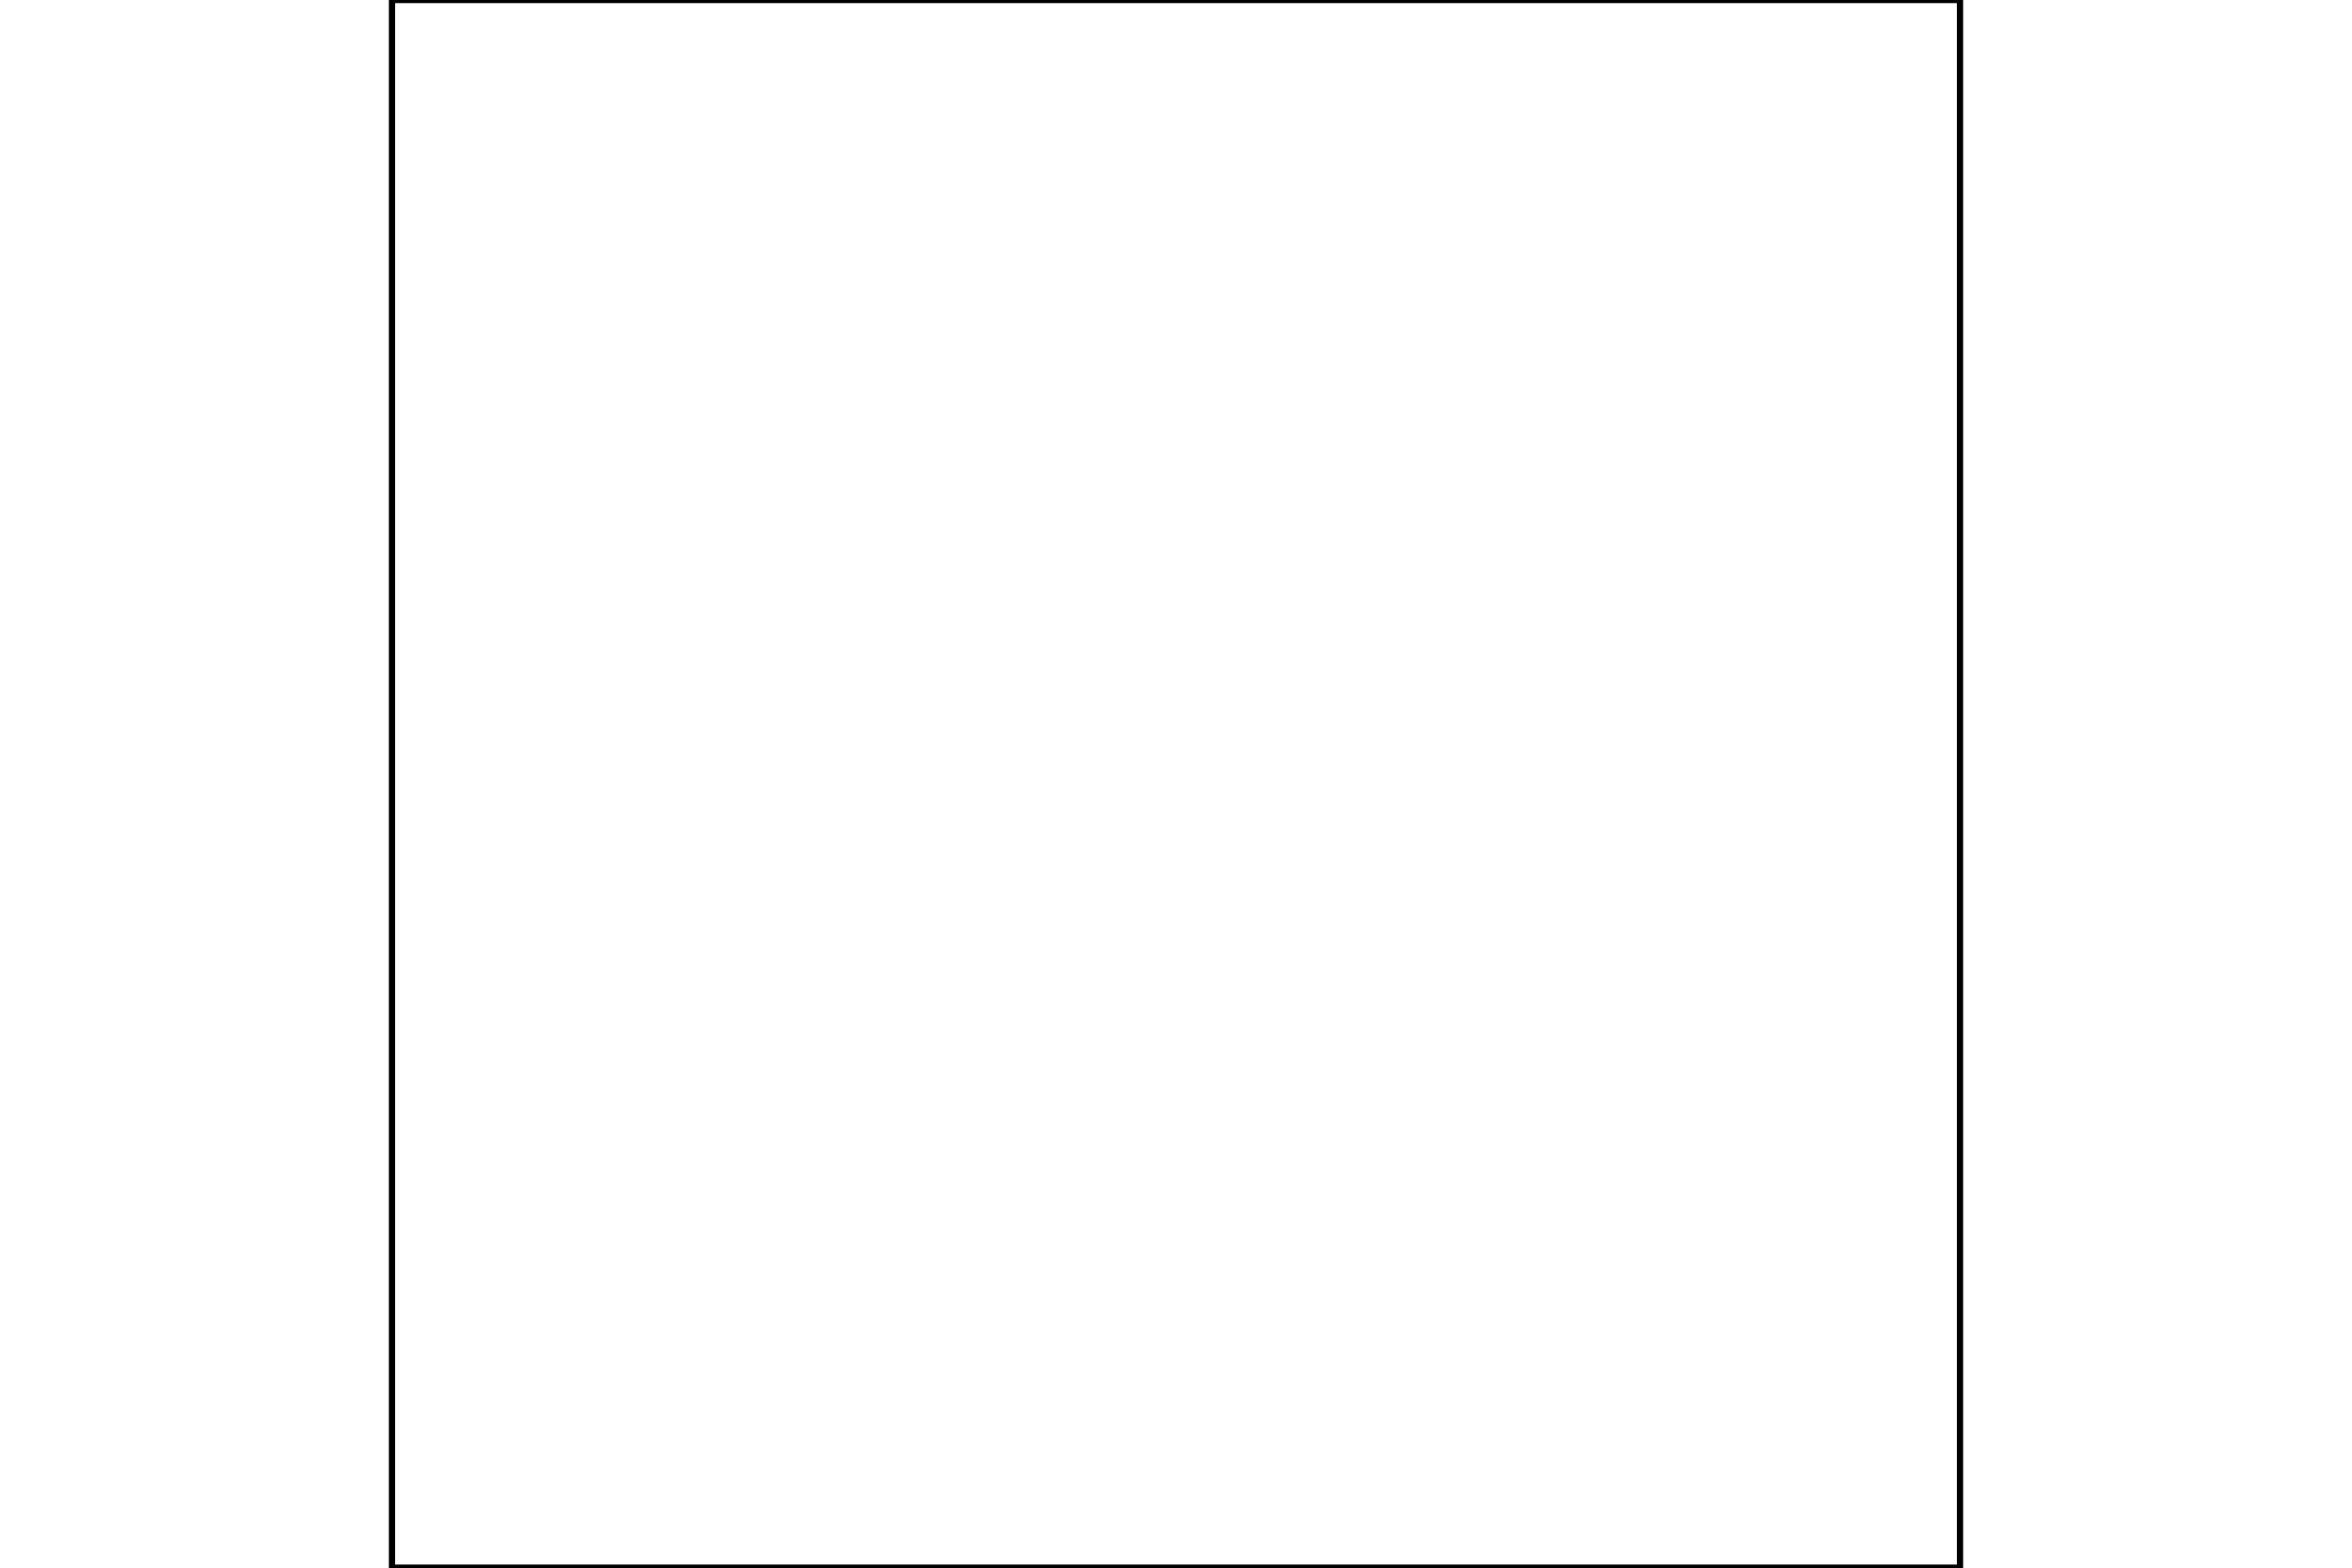
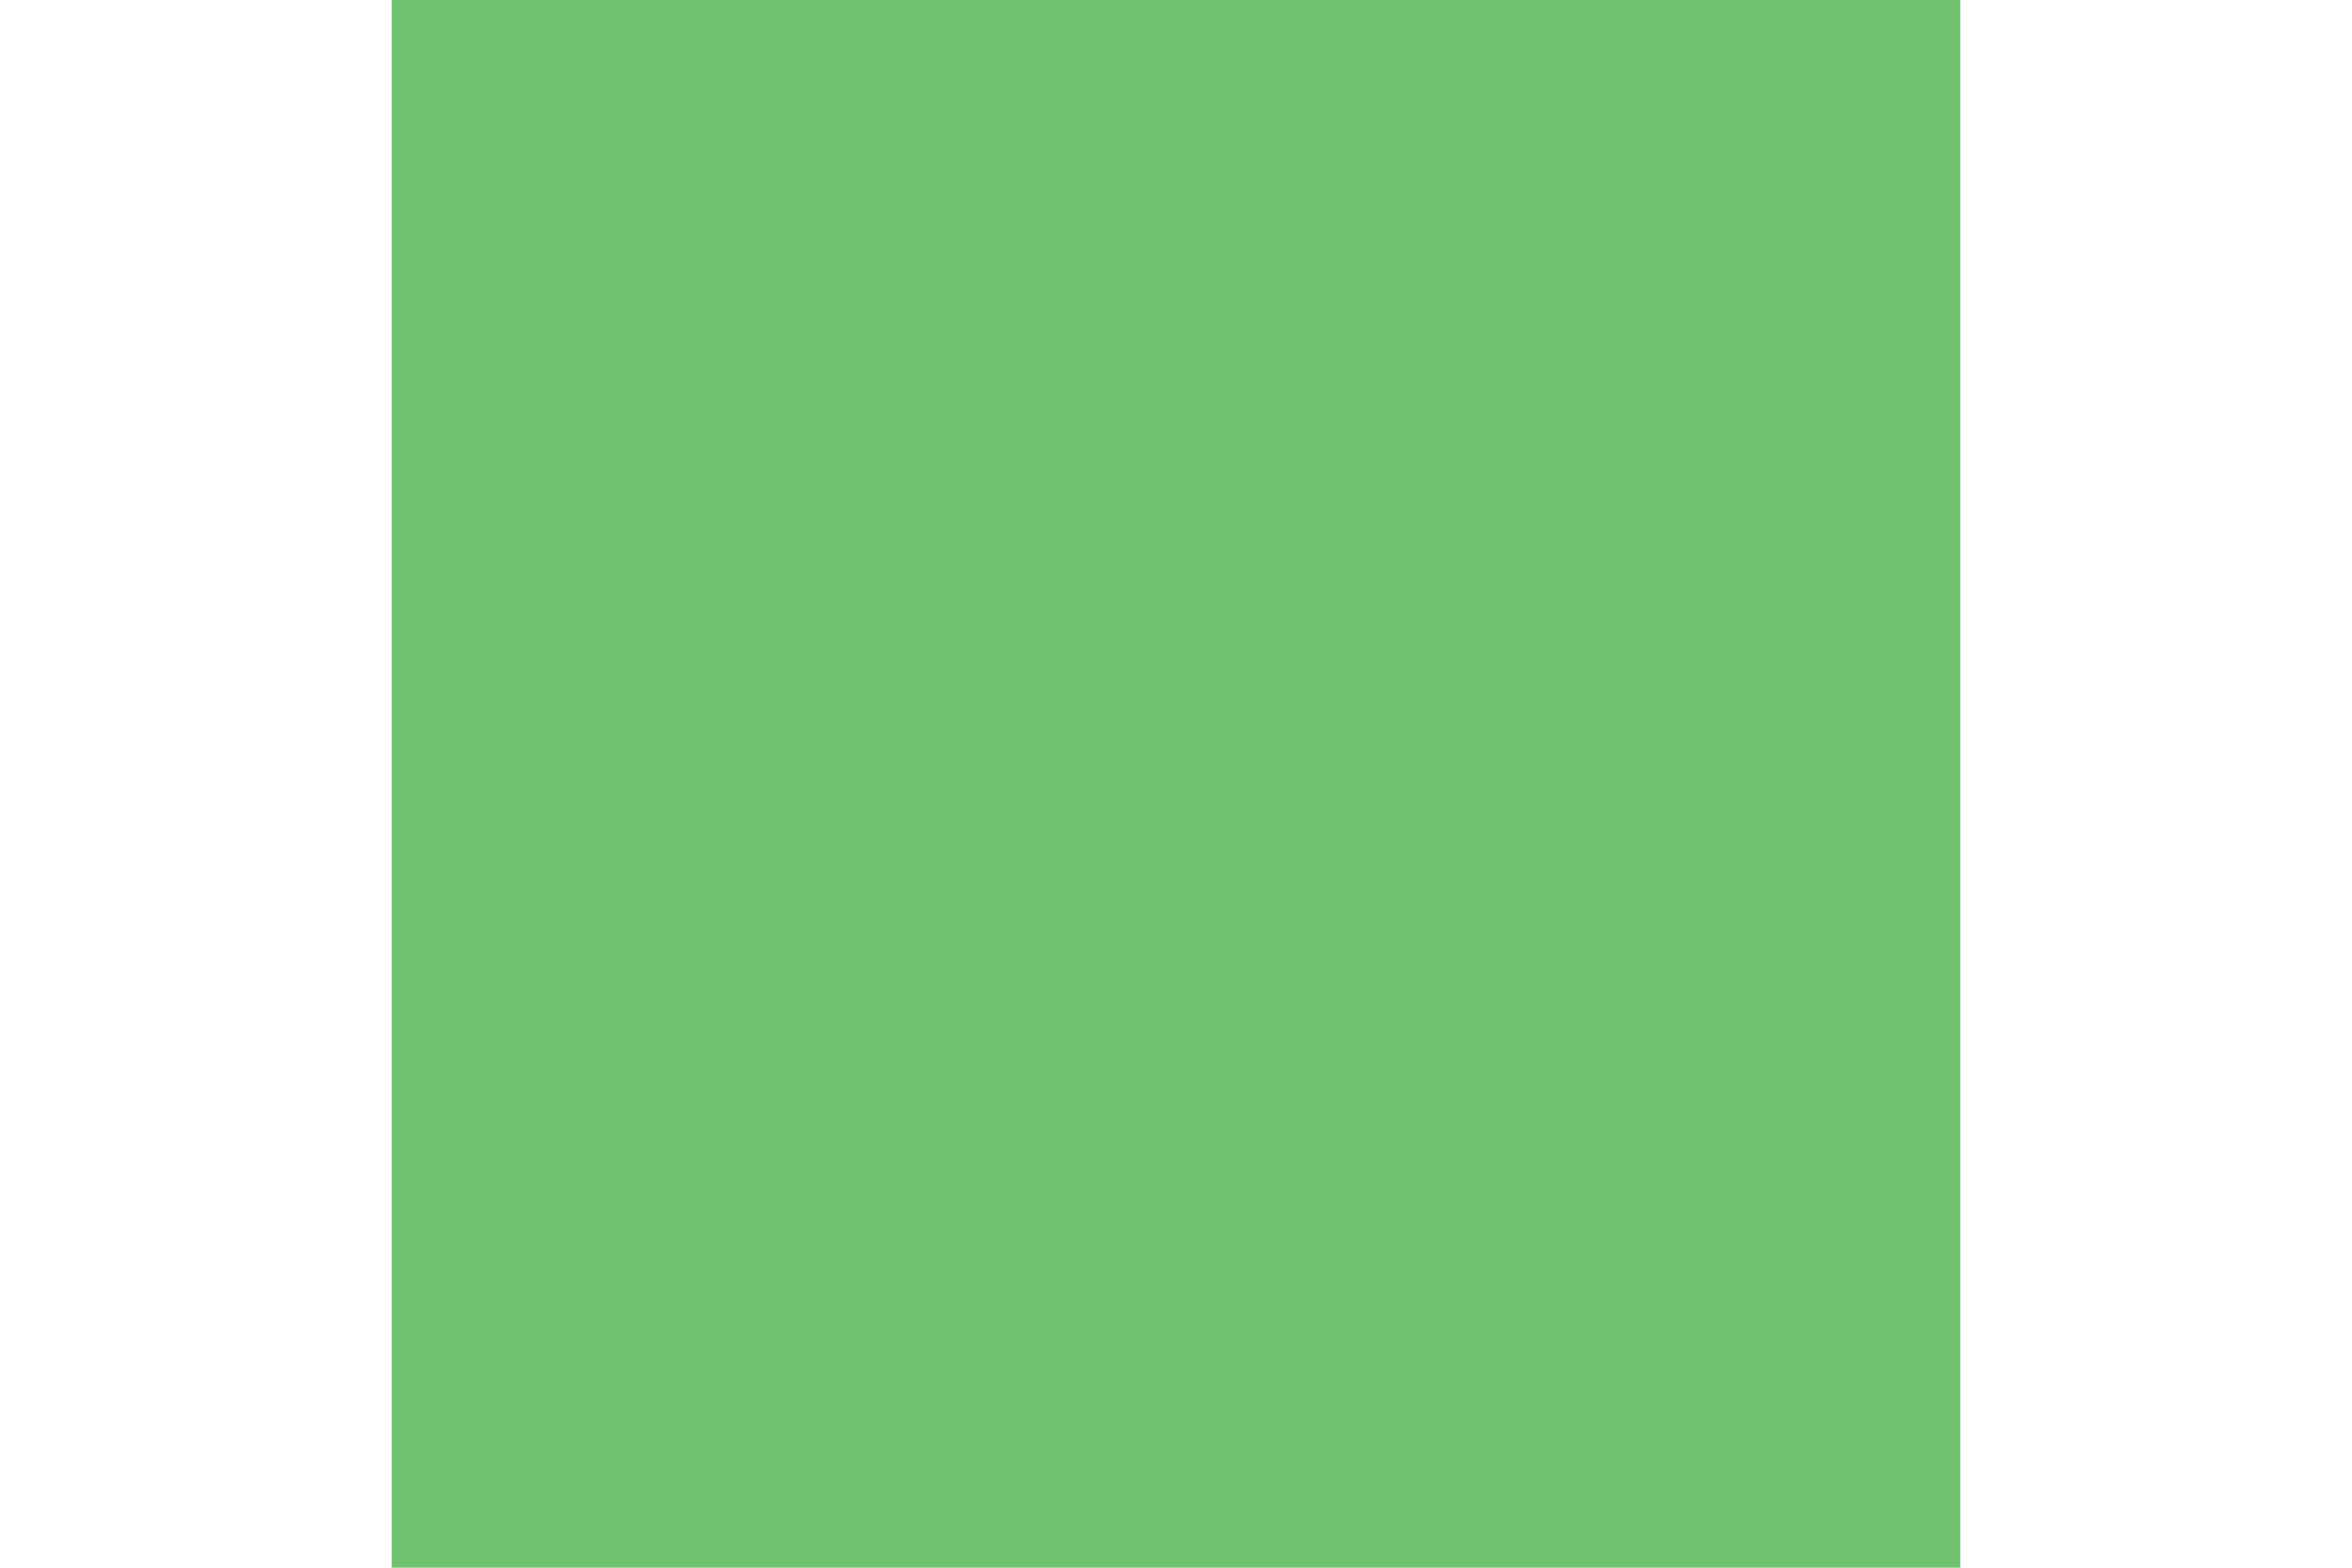
<svg xmlns="http://www.w3.org/2000/svg" height="400" stroke-opacity="1" viewBox="0 0 600 400" font-size="1" width="600" stroke="rgb(0,0,0)" version="1.1">
  <defs />
-   <g stroke-linejoin="miter" stroke-opacity="1.0" fill-opacity="0.0" stroke="rgb(0,0,0)" stroke-width="1.6" fill="rgb(0,0,0)" stroke-linecap="butt" stroke-miterlimit="10.0">
+   <g stroke-linejoin="miter" stroke-opacity="0.0" fill-opacity="0.8" stroke="rgb(0,0,0)" stroke-width="0.0" fill="rgb(76,178,76)" stroke-linecap="butt" stroke-miterlimit="10.0">
    <path d="M 500,400 l -0,-400 h -400 l -0,400 Z" />
  </g>
</svg>
